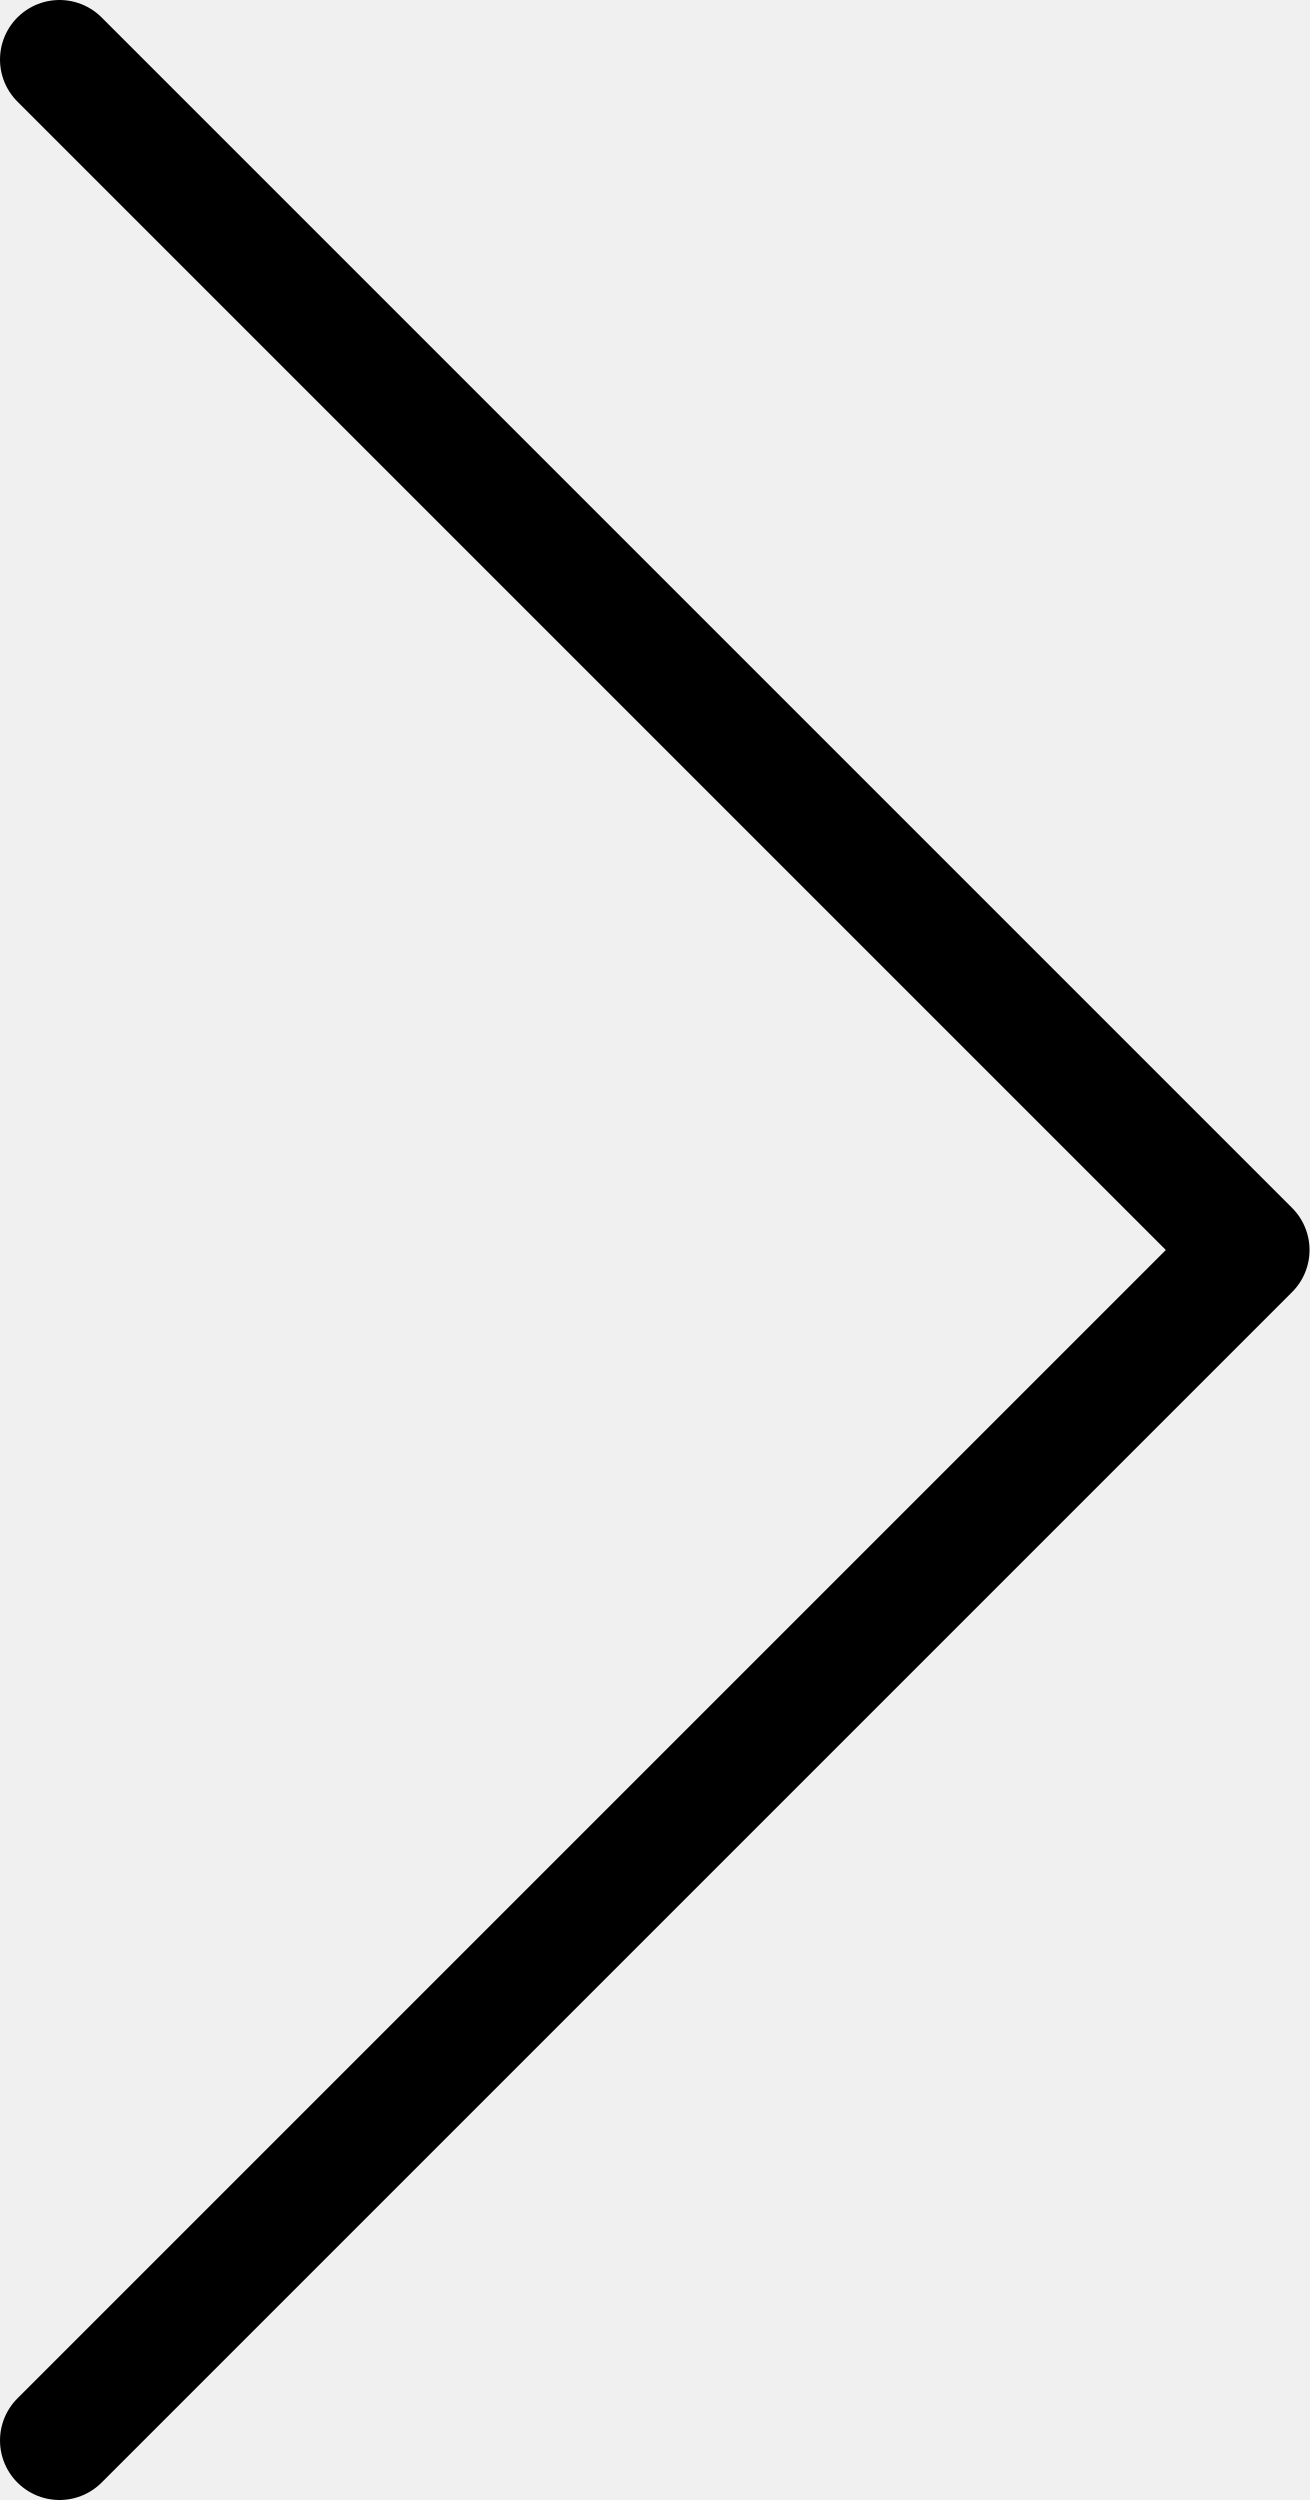
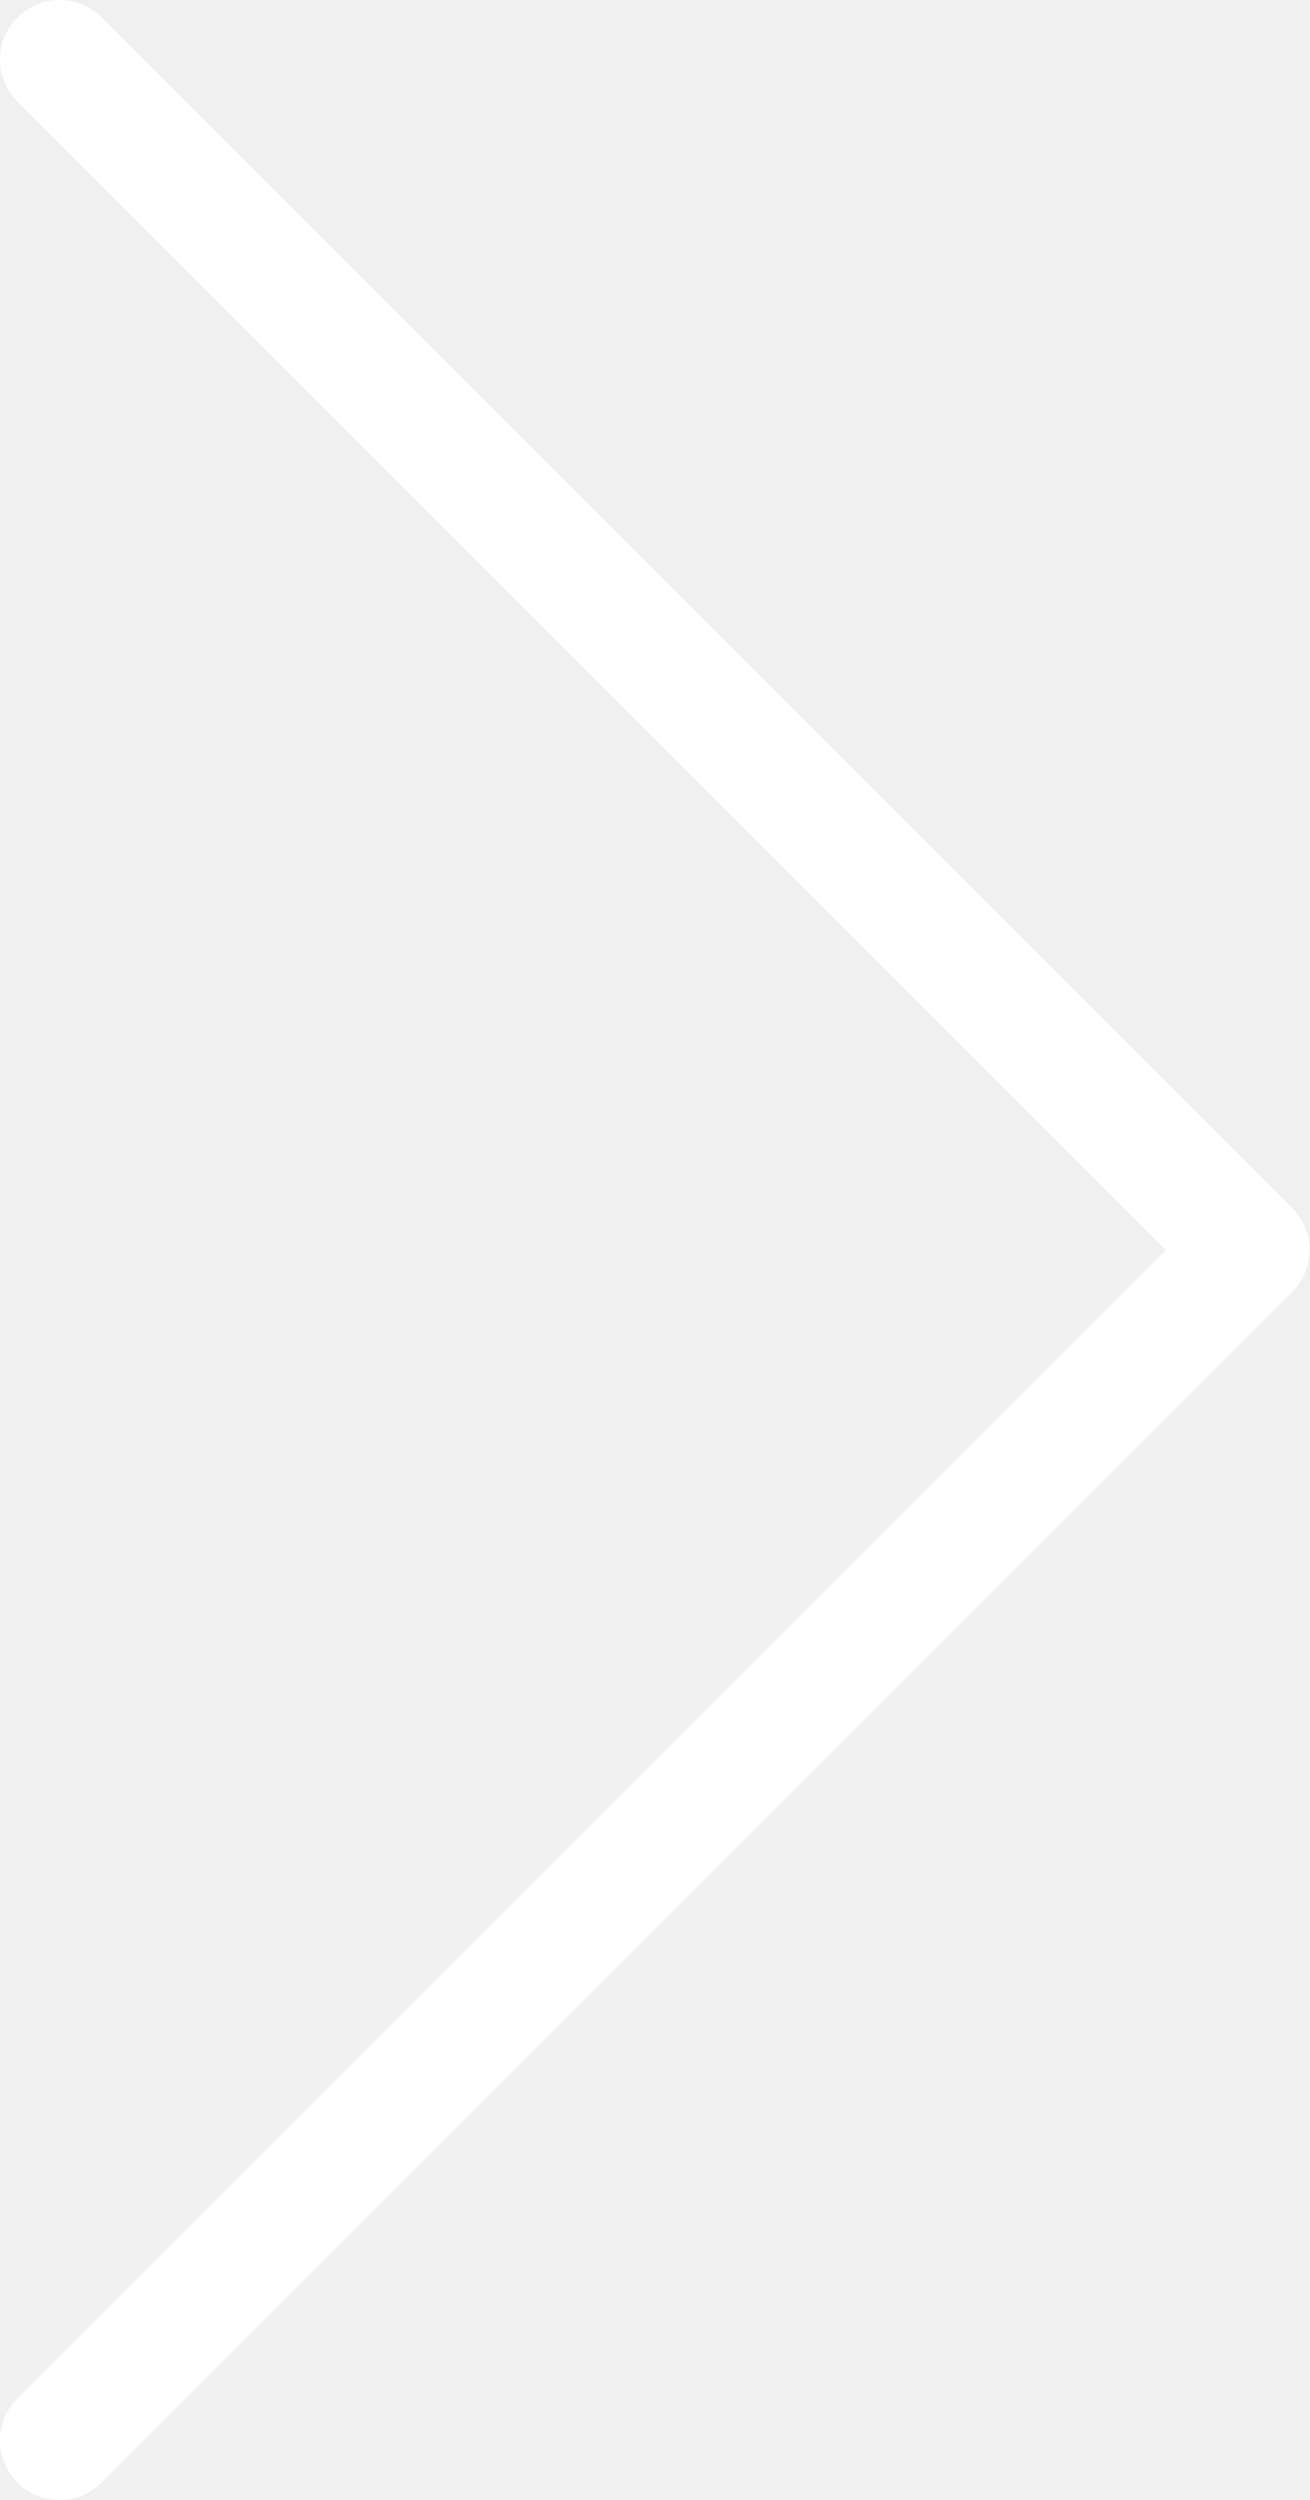
<svg xmlns="http://www.w3.org/2000/svg" width="22" height="42" viewBox="0 0 22 42" fill="none">
-   <path d="M1 41L21 21L1 1" stroke="currentColor" stroke-width="2" stroke-linecap="round" stroke-linejoin="round" />
+   <path d="M1 41L21 21L1 1" stroke="white" stroke-width="2" stroke-linecap="round" stroke-linejoin="round" />
</svg>
